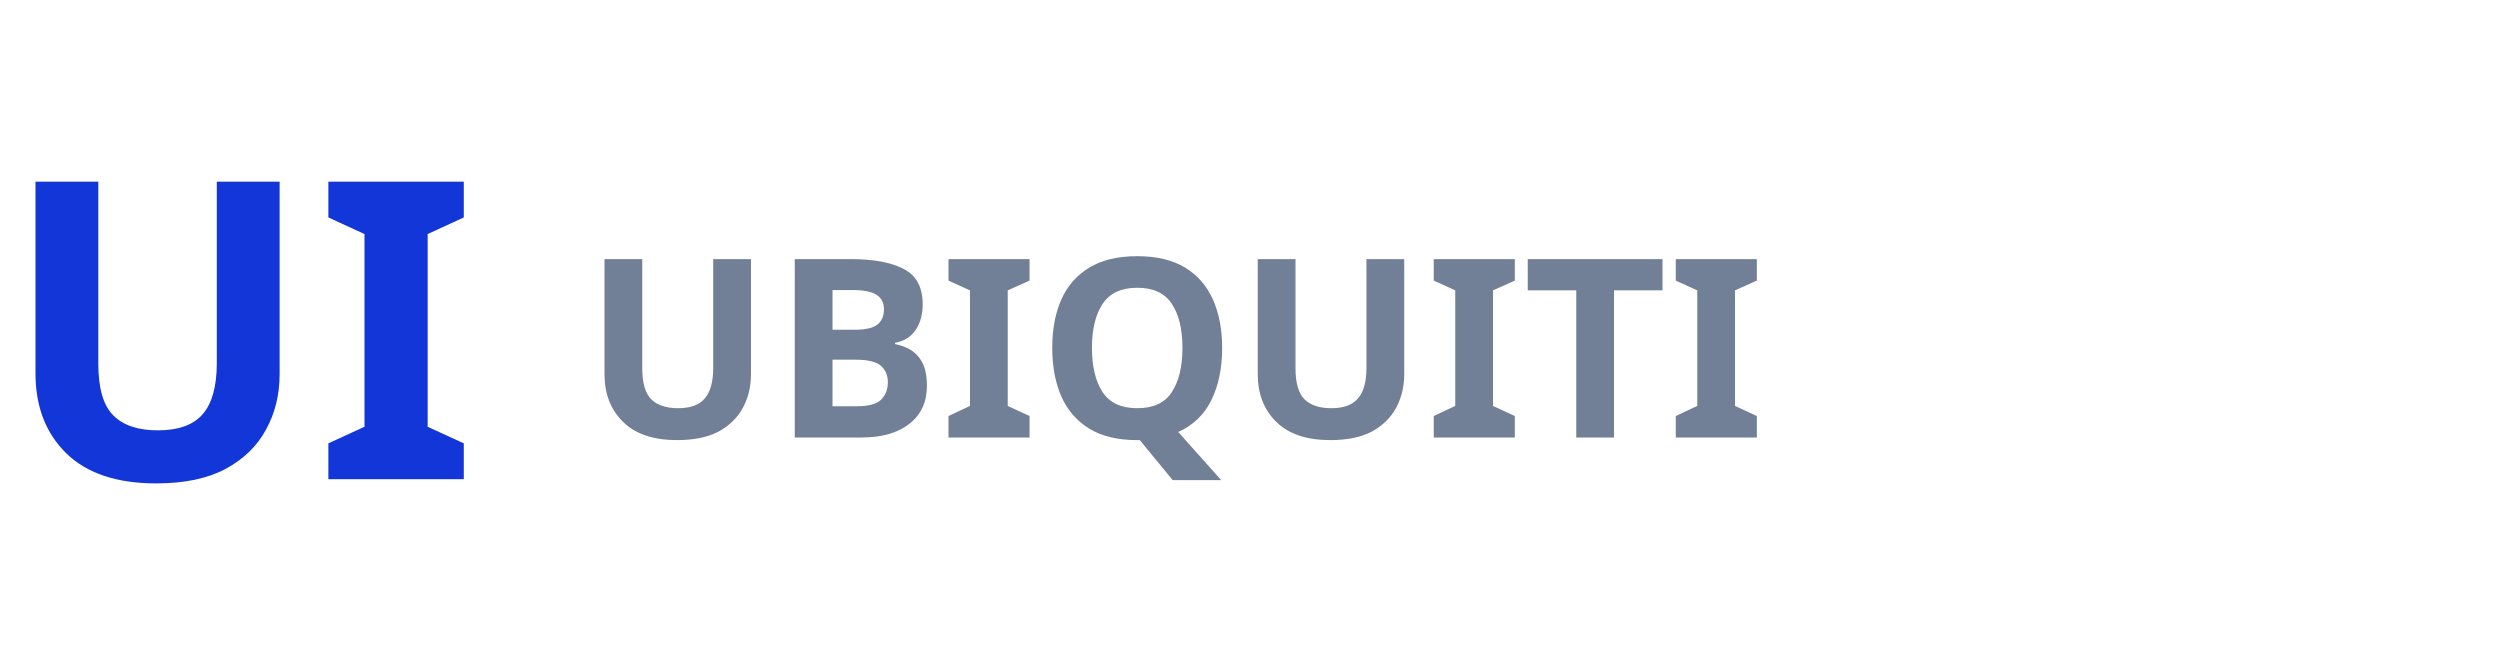
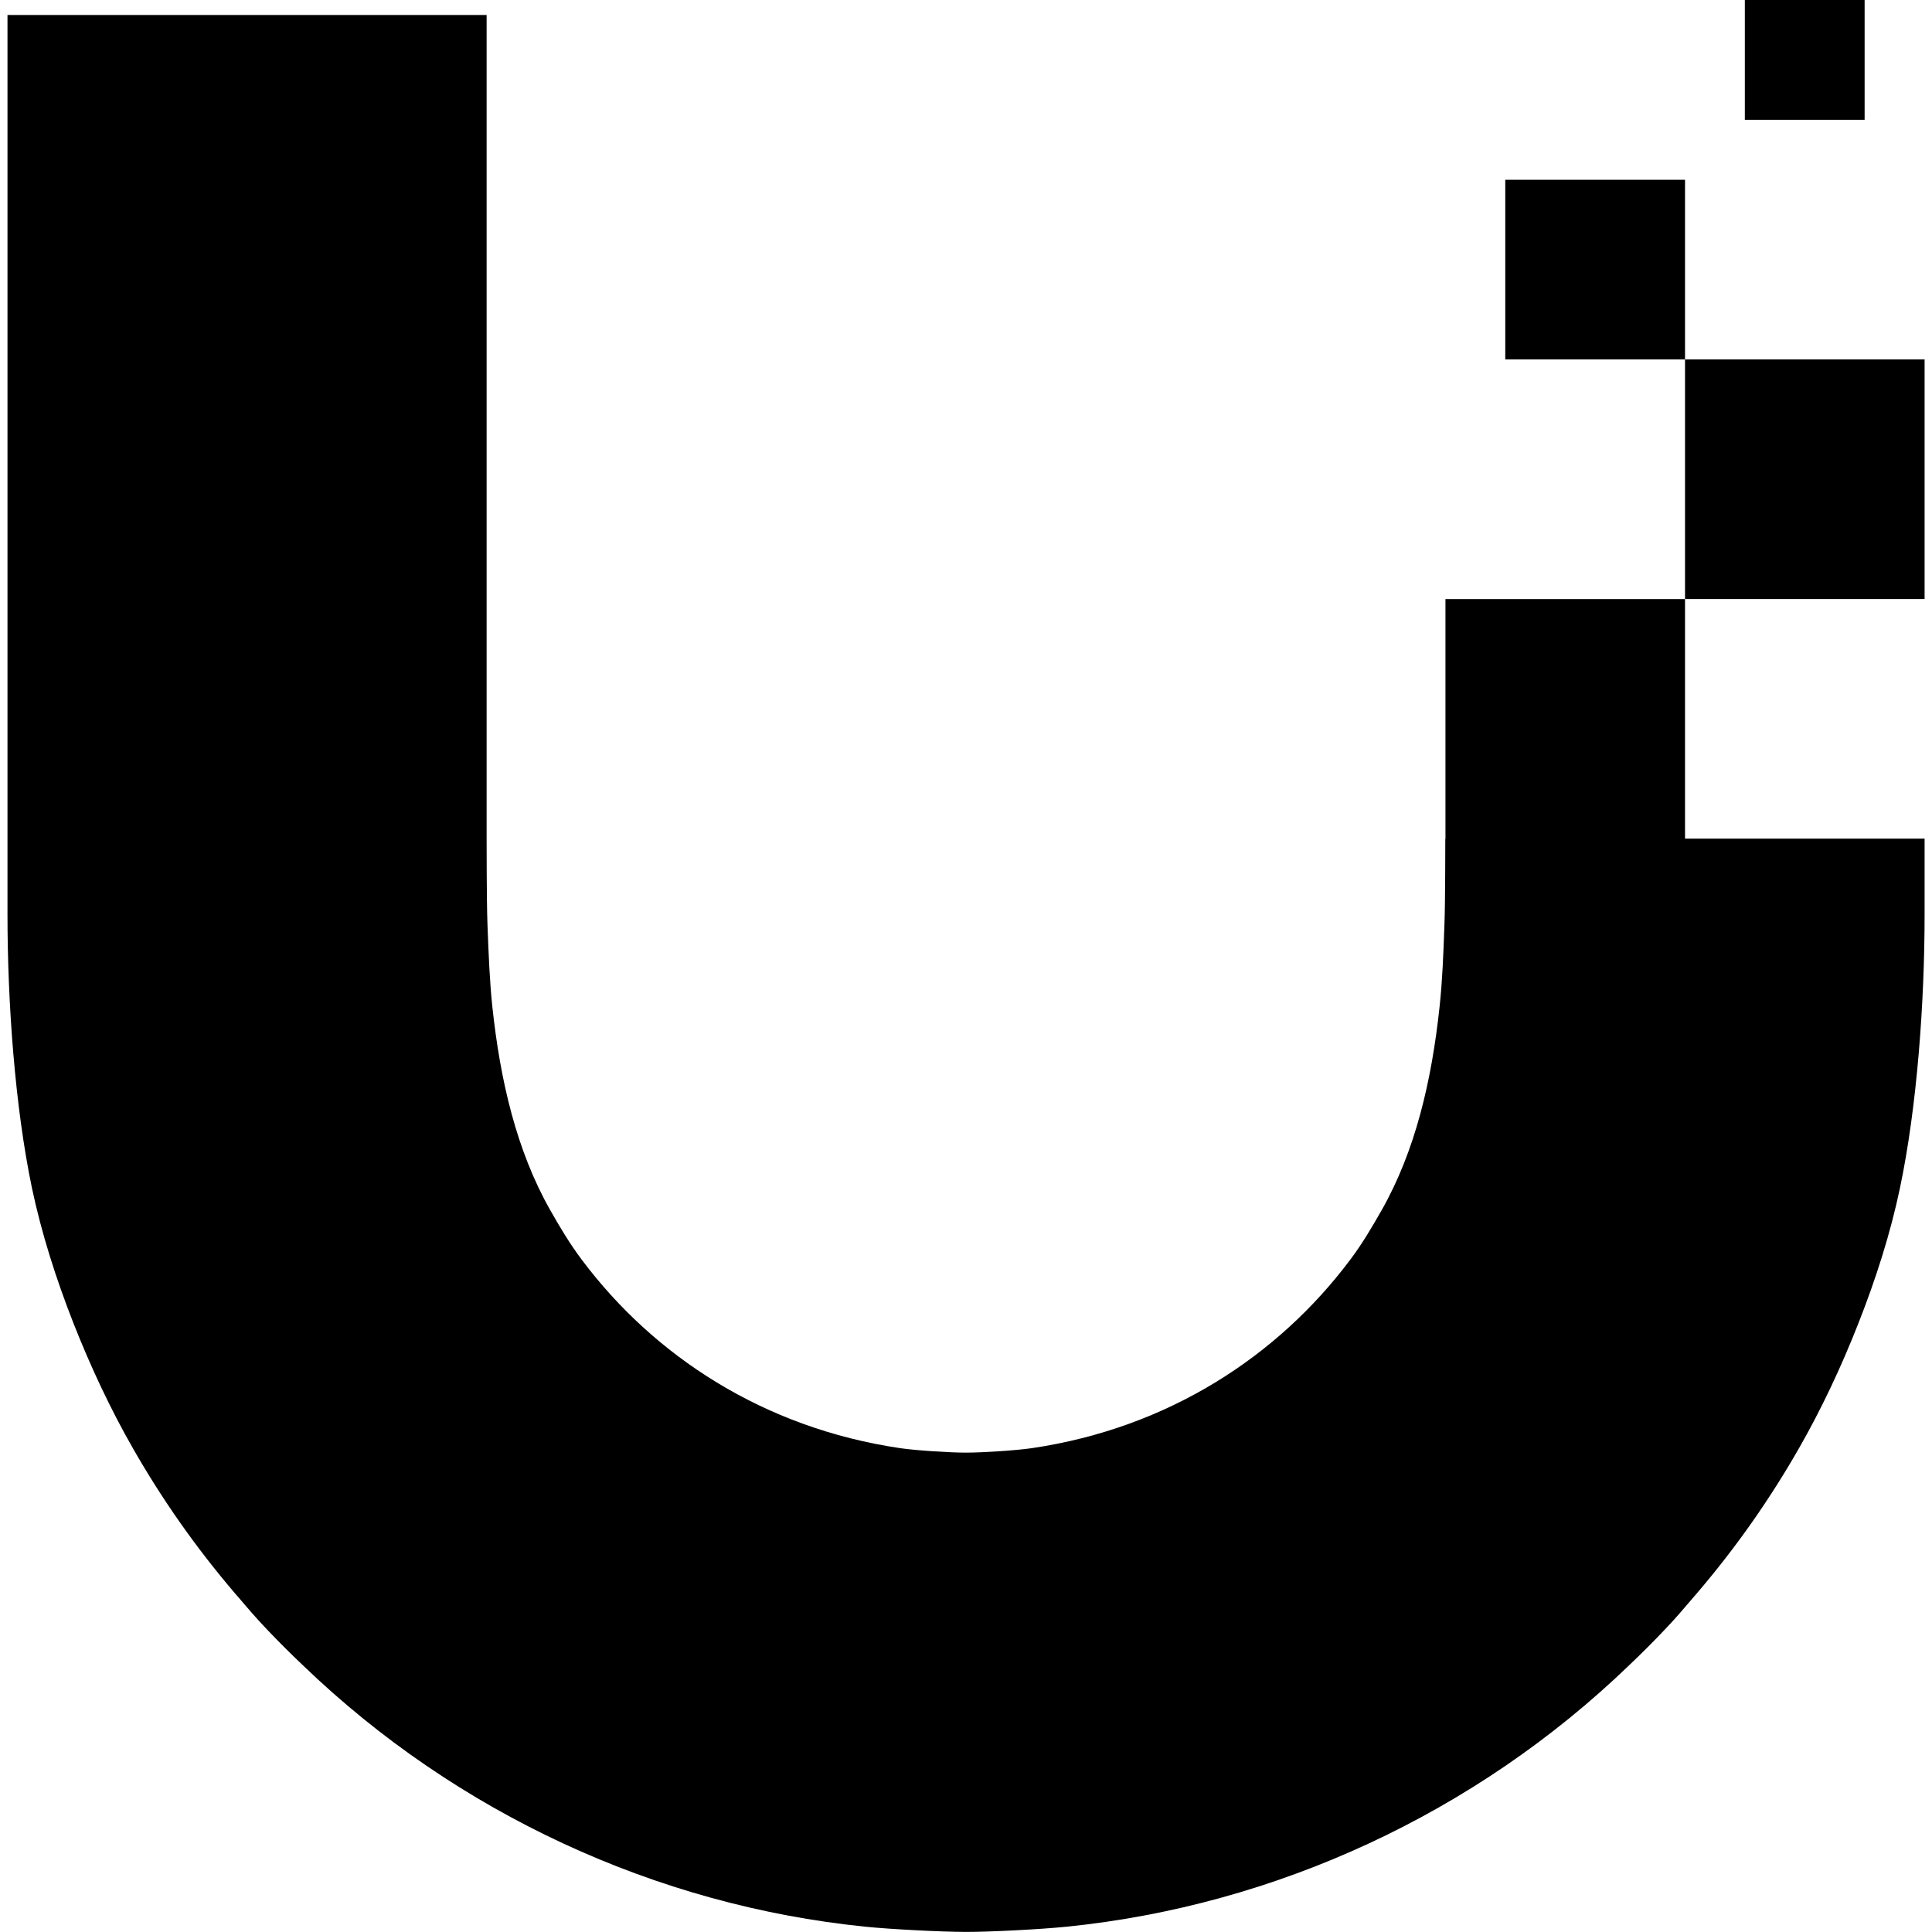
- <svg xmlns="http://www.w3.org/2000/svg" viewBox="0 0 120 32" width="120" height="32">
-   <text x="0" y="23" font-family="system-ui, sans-serif" font-weight="900" font-size="20" fill="#1236d8">UI</text>
-   <text x="28" y="21" font-family="system-ui, sans-serif" font-weight="700" font-size="12" fill="#718096">UBIQUITI</text>
+ <svg xmlns="http://www.w3.org/2000/svg" role="img" viewBox="0 0 24 24">
+   <path d="M23.163 0h-1.488v1.488h1.488zm-5.207 10.423V7.441l.001.001h2.975v2.976h2.976v.943c0 1.091-.093 2.383-.306 3.397-.119.567-.3 1.131-.513 1.672-.217.554-.468 1.084-.741 1.56a11.68 11.68 0 0 1-1.246 1.776l-.025.029-.042.049c-.115.135-.228.268-.353.398a11.761 11.761 0 0 1-.449.449c-1.905 1.834-4.386 2.98-6.981 3.243-.312.032-.939.065-1.252.065-.314-.001-.94-.033-1.252-.065-2.595-.263-5.076-1.41-6.981-3.243a11.75 11.75 0 0 1-.45-.449c-.131-.136-.249-.275-.368-.415l-.001-0-.051-.06a11.658 11.658 0 0 1-1.246-1.776c-.273-.476-.523-1.006-.741-1.56-.212-.541-.393-1.105-.513-1.672C.185 13.743.093 12.452.093 11.362V.186h5.952v10.236s0 .785.01 1.042l.002.06v0c.013.332.025.657.059.981.098.919.301 1.791.72 2.529.121.213.244.42.392.616.895 1.194 2.258 2.09 3.957 2.34.202.029.611.055.815.055.204 0 .613-.026.815-.055 1.7-.25 3.062-1.146 3.957-2.34.148-.196.27-.403.391-.616.419-.738.622-1.609.72-2.529.035-.324.047-.65.059-.983l.002-.058c.01-.257.01-1.042.01-1.042zm.743-8.19h2.233v2.232h2.976v2.976h-2.976V4.465h-2.233V2.233Z" />
</svg>
